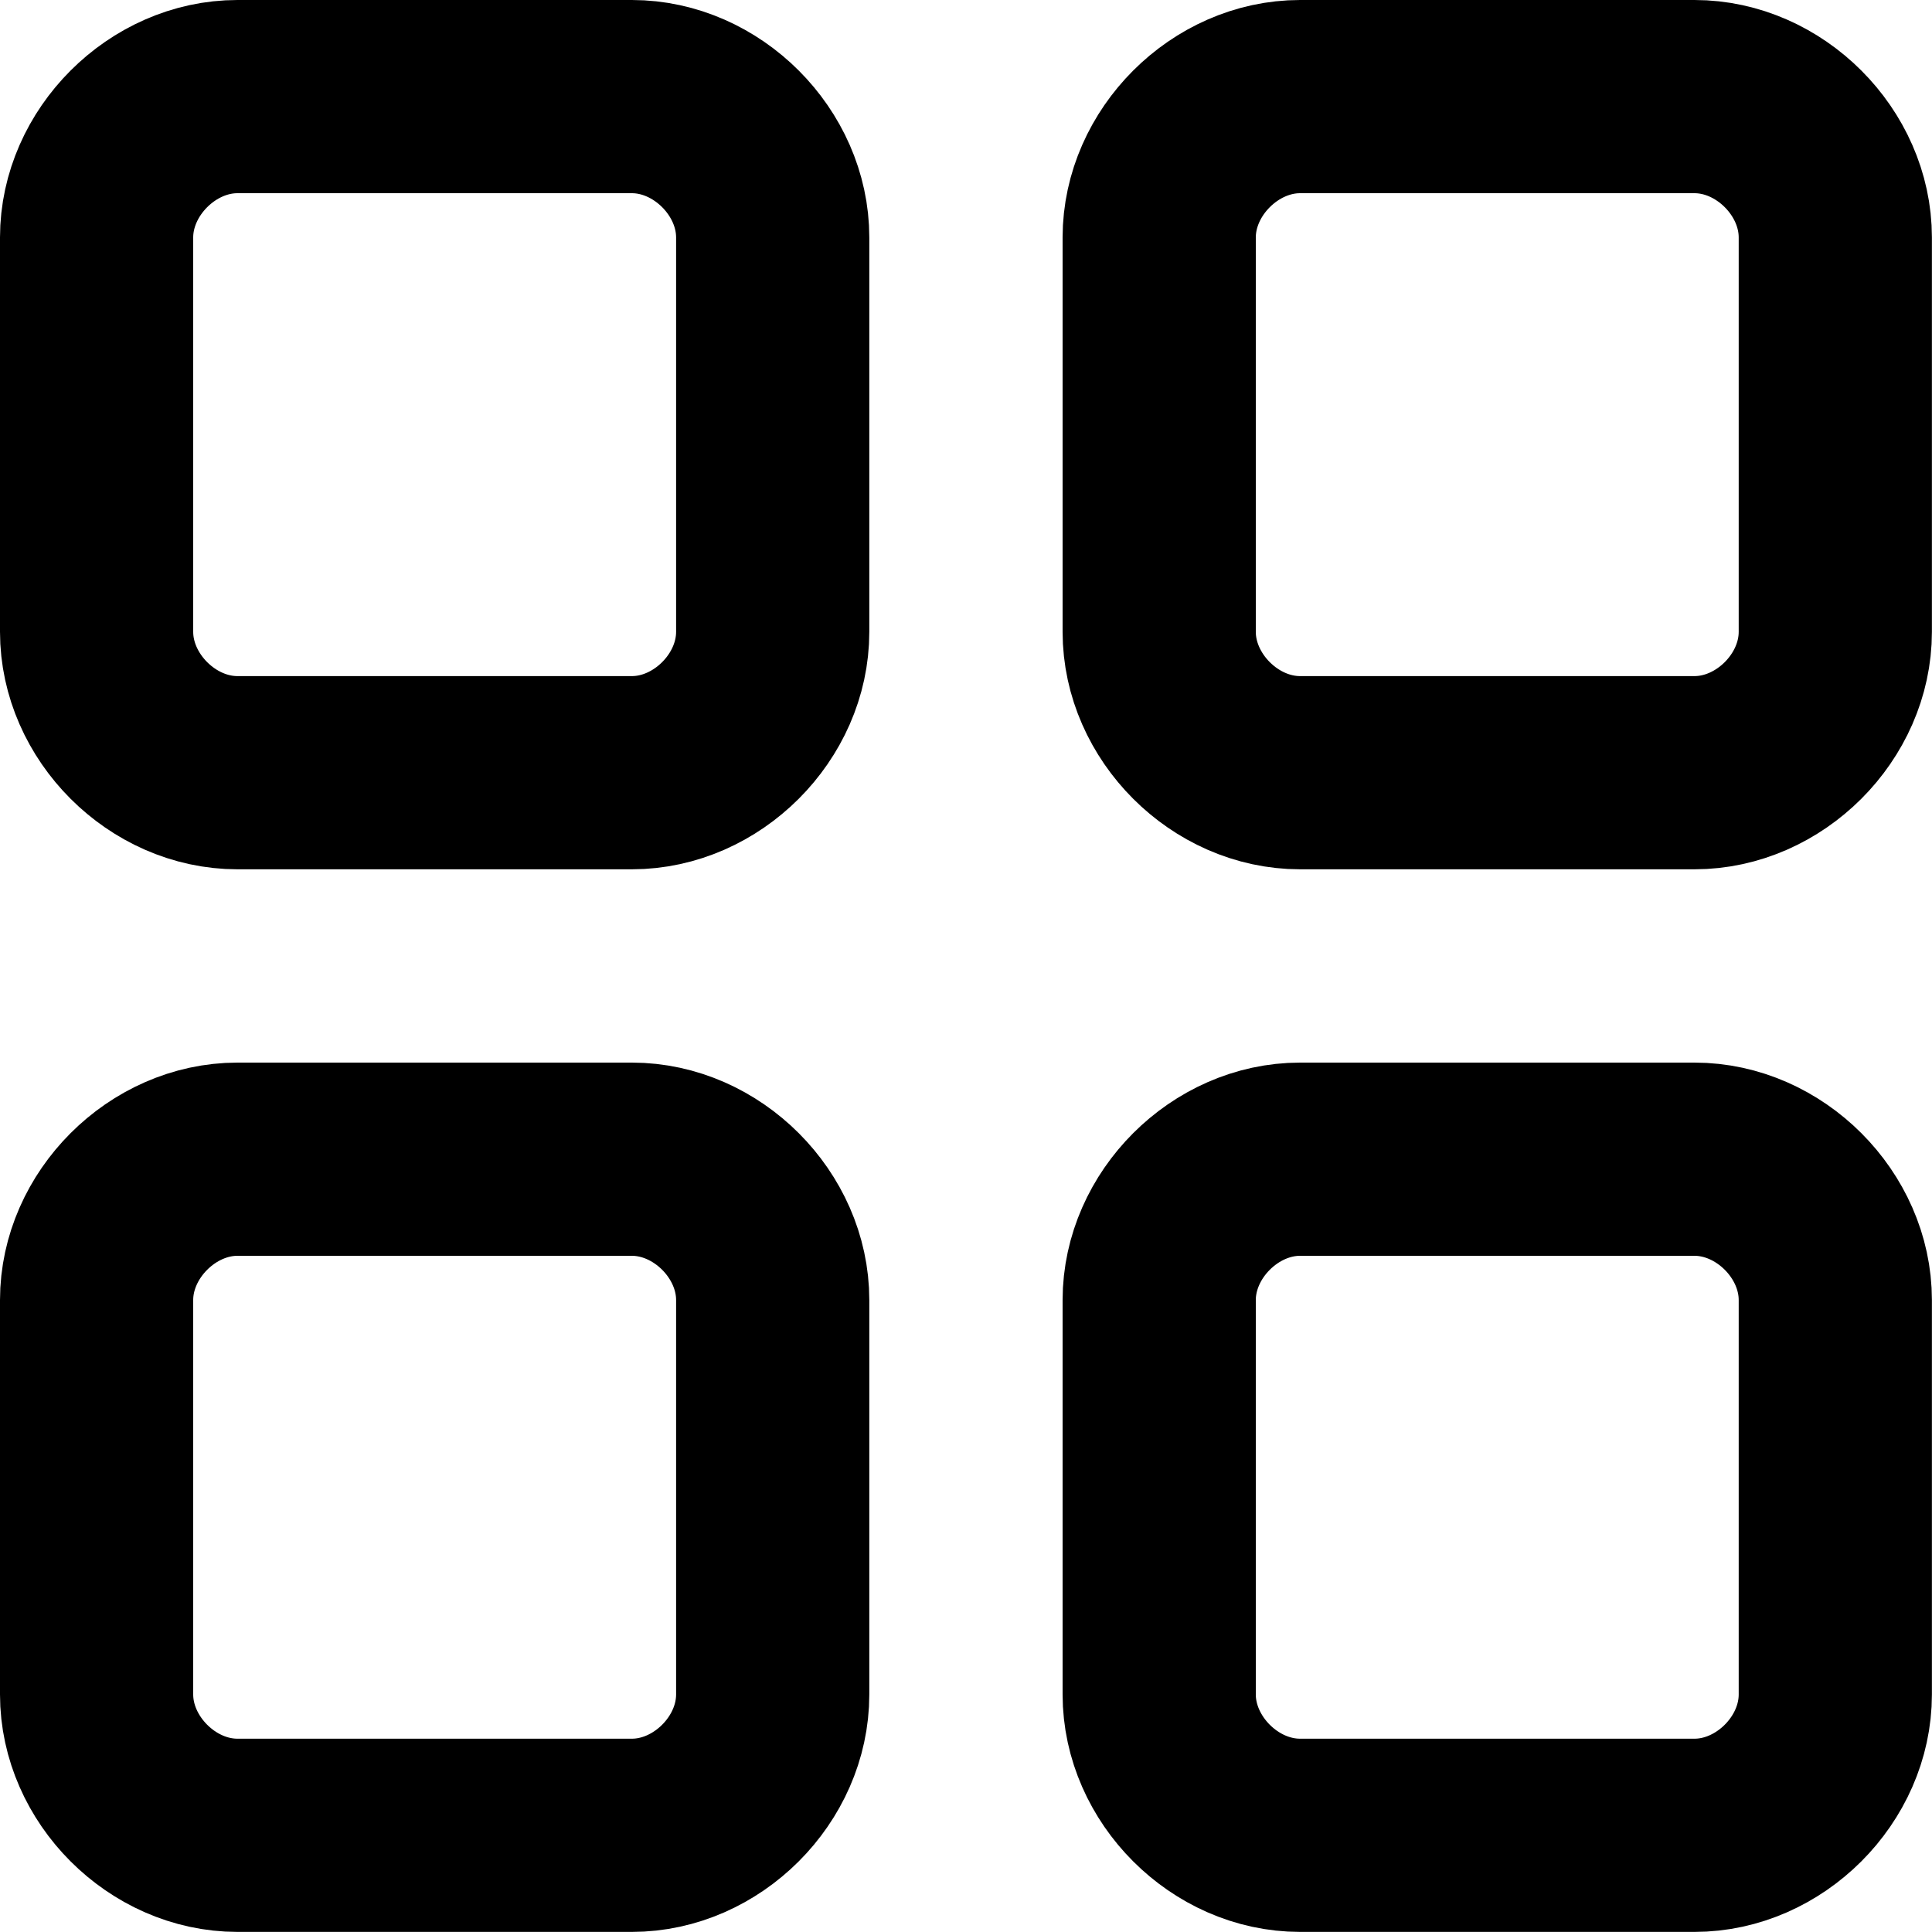
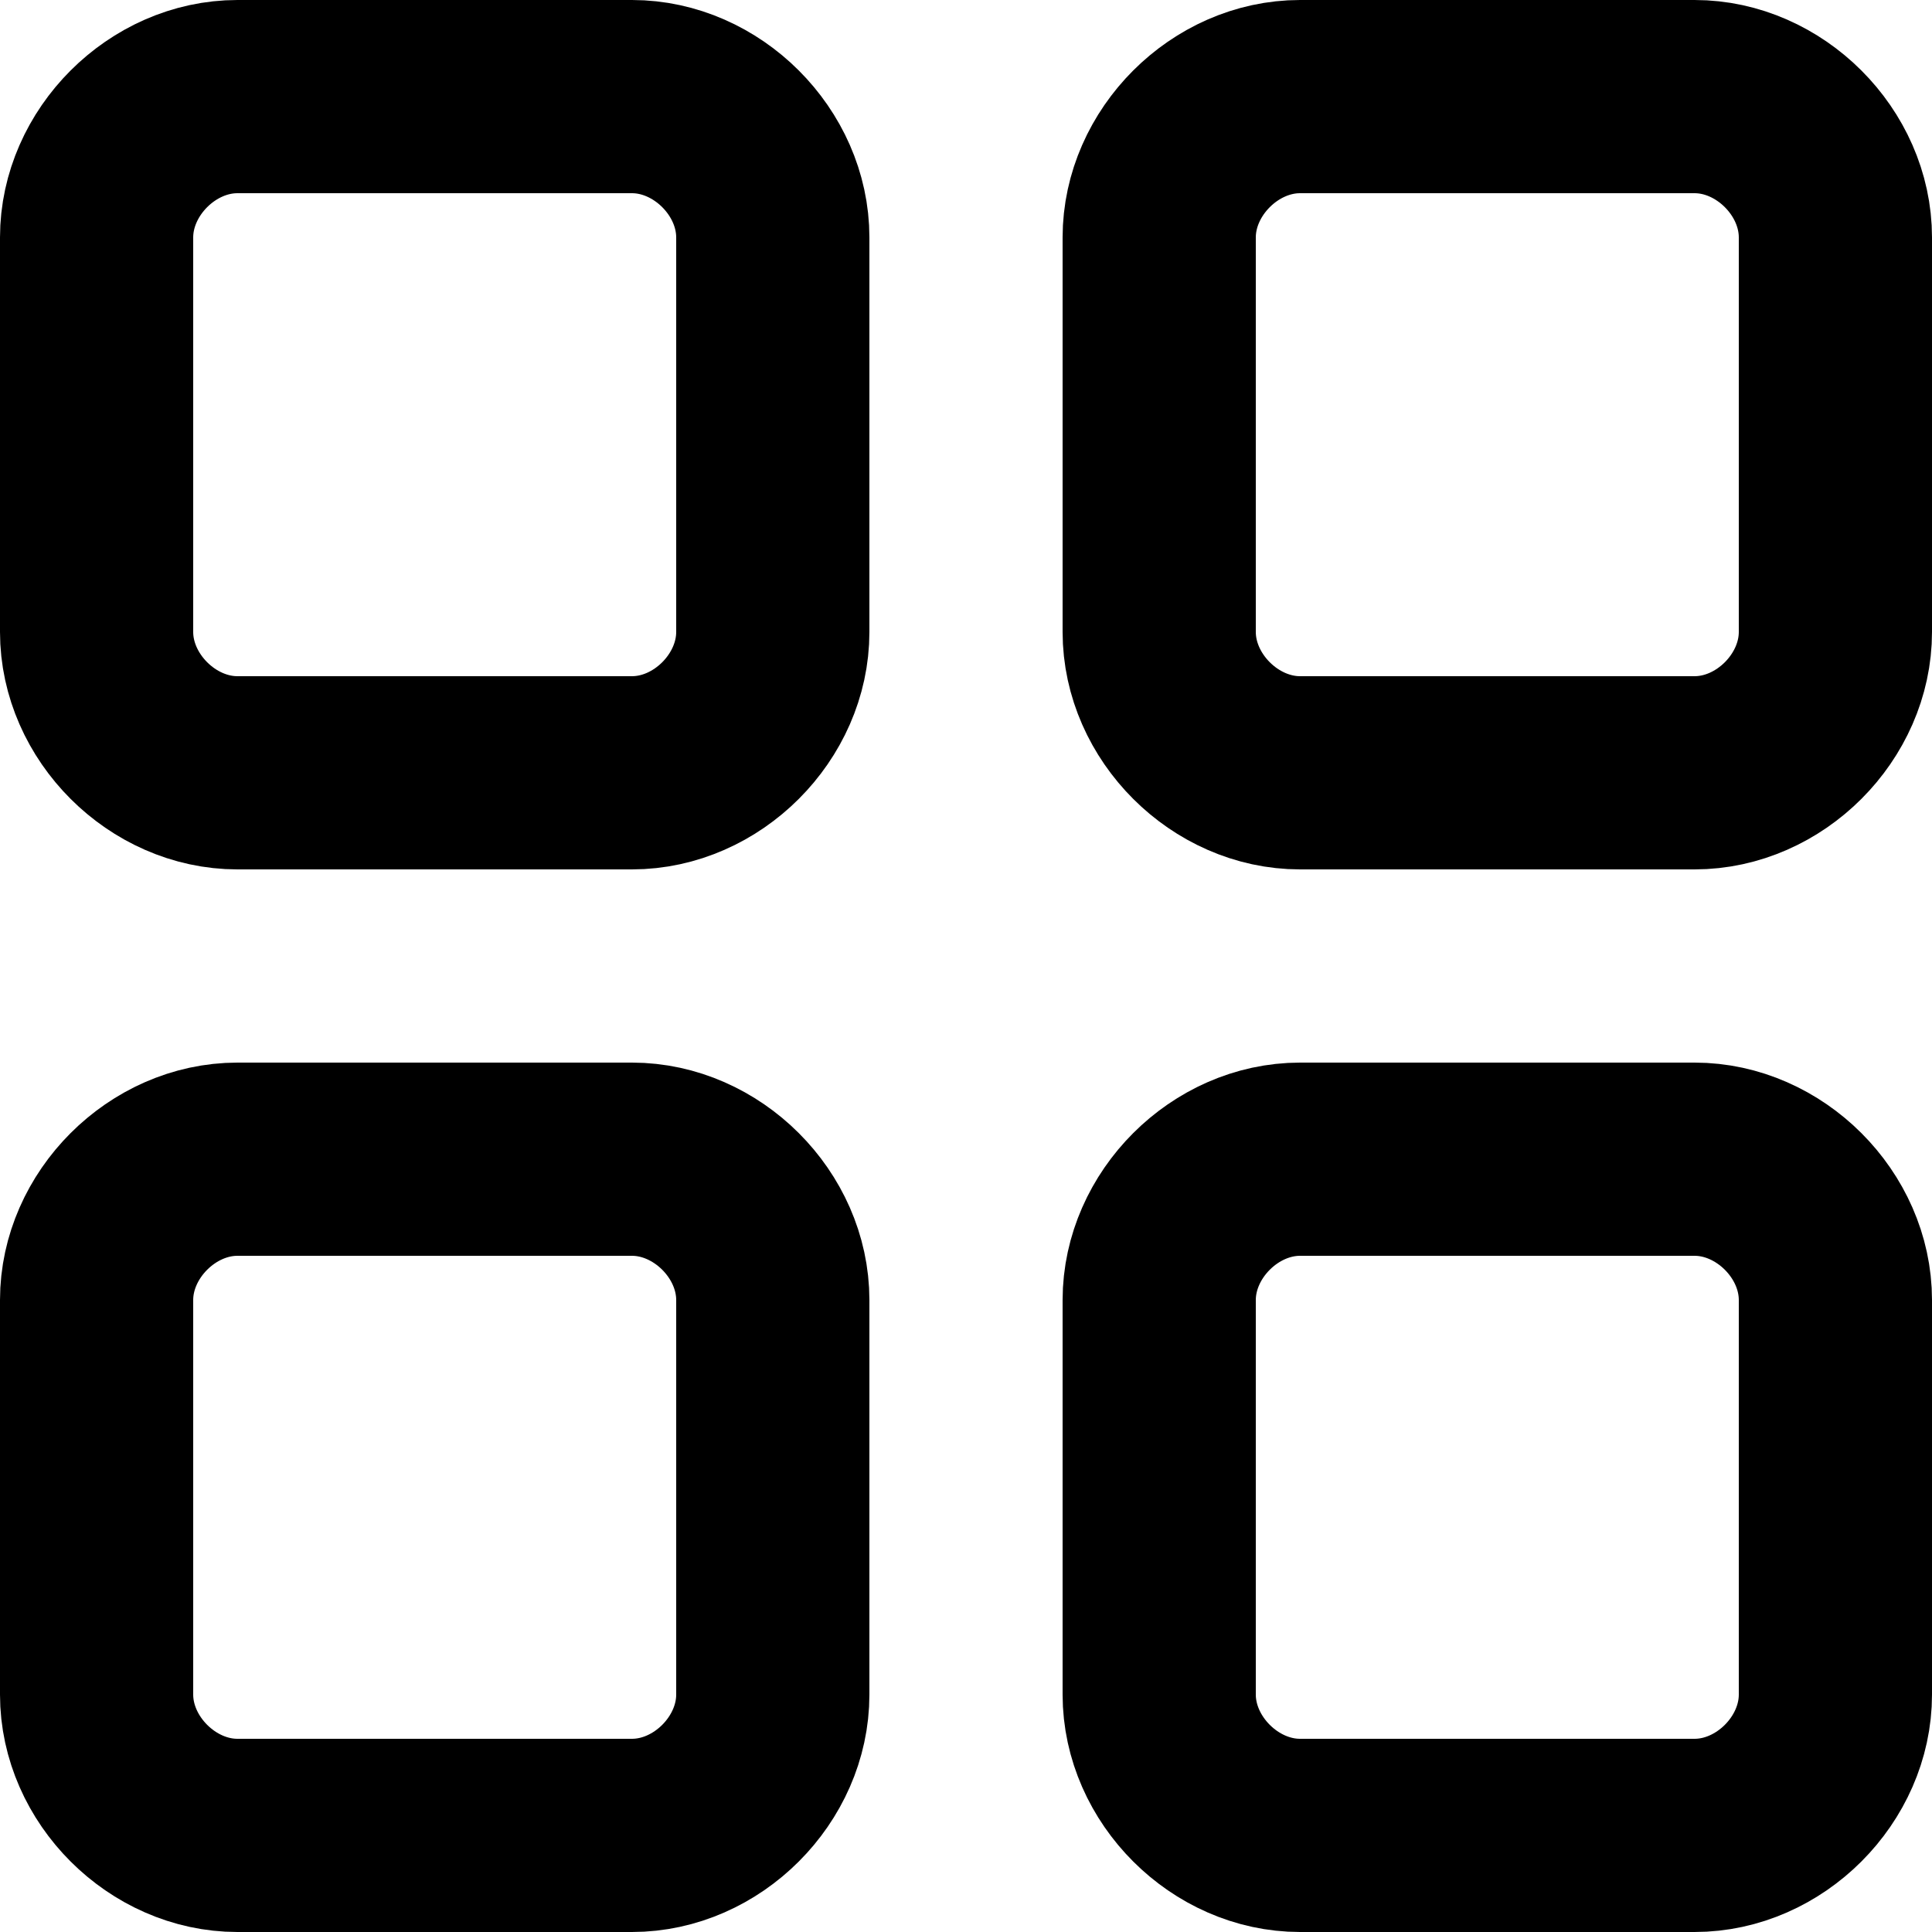
- <svg xmlns="http://www.w3.org/2000/svg" version="1.1" id="grid" x="0px" y="0px" viewBox="0 0 20 20" enable-background="new 0 0 20 20" xml:space="preserve">
-   <g transform="translate(608.25 218.254)">
-     <path fill="none" stroke="currentColor" stroke-width="2" stroke-linecap="round" stroke-linejoin="round" d="M-594.792-217.254   h4.083c0.778,0,1.458,0.681,1.458,1.458v4.083c0,0.778-0.681,1.458-1.458,1.458h-4.083   c-0.778,0-1.458-0.681-1.458-1.458v-4.083C-596.25-216.573-595.569-217.254-594.792-217.254z" />
-     <path fill="none" stroke="currentColor" stroke-width="2" stroke-linecap="round" stroke-linejoin="round" d="M-594.792-206.254   h4.083c0.778,0,1.458,0.681,1.458,1.458v4.083c0,0.778-0.681,1.458-1.458,1.458h-4.083   c-0.778,0-1.458-0.681-1.458-1.458v-4.083C-596.25-205.573-595.569-206.254-594.792-206.254z" />
-     <path fill="none" stroke="currentColor" stroke-width="2" stroke-linecap="round" stroke-linejoin="round" d="M-605.792-206.254   h4.083c0.778,0,1.458,0.681,1.458,1.458v4.083c0,0.778-0.681,1.458-1.458,1.458h-4.083   c-0.778,0-1.458-0.681-1.458-1.458v-4.083C-607.25-205.573-606.569-206.254-605.792-206.254z" />
-     <path fill="none" stroke="currentColor" stroke-width="2" stroke-linecap="round" stroke-linejoin="round" d="M-605.792-217.254   h4.083c0.778,0,1.458,0.681,1.458,1.458v4.083c0,0.778-0.681,1.458-1.458,1.458h-4.083   c-0.778,0-1.458-0.681-1.458-1.458v-4.083C-607.25-216.573-606.569-217.254-605.792-217.254z" />
+ <svg xmlns="http://www.w3.org/2000/svg" viewBox="0 0 20 20">
+   <g fill="none" stroke="currentColor" stroke-width="2" stroke-linecap="round" stroke-linejoin="round">
+     <path d="M13.458 1h4.084C18.319 1 19 1.68 19 2.458v4.084C19 7.319 18.32 8 17.542 8h-4.084C12.681 8 12 7.32 12 6.542V2.458C12 1.681 12.68 1 13.458 1zM13.458 12h4.084c.777 0 1.458.68 1.458 1.458v4.084c0 .777-.68 1.458-1.458 1.458h-4.084C12.681 19 12 18.32 12 17.542v-4.084c0-.777.68-1.458 1.458-1.458zM2.458 12h4.084C7.319 12 8 12.68 8 13.458v4.084C8 18.319 7.32 19 6.542 19H2.458C1.681 19 1 18.32 1 17.542v-4.084C1 12.681 1.68 12 2.458 12zM2.458 1h4.084C7.319 1 8 1.68 8 2.458v4.084C8 7.319 7.32 8 6.542 8H2.458C1.681 8 1 7.32 1 6.542V2.458C1 1.681 1.68 1 2.458 1z" />
  </g>
</svg>
